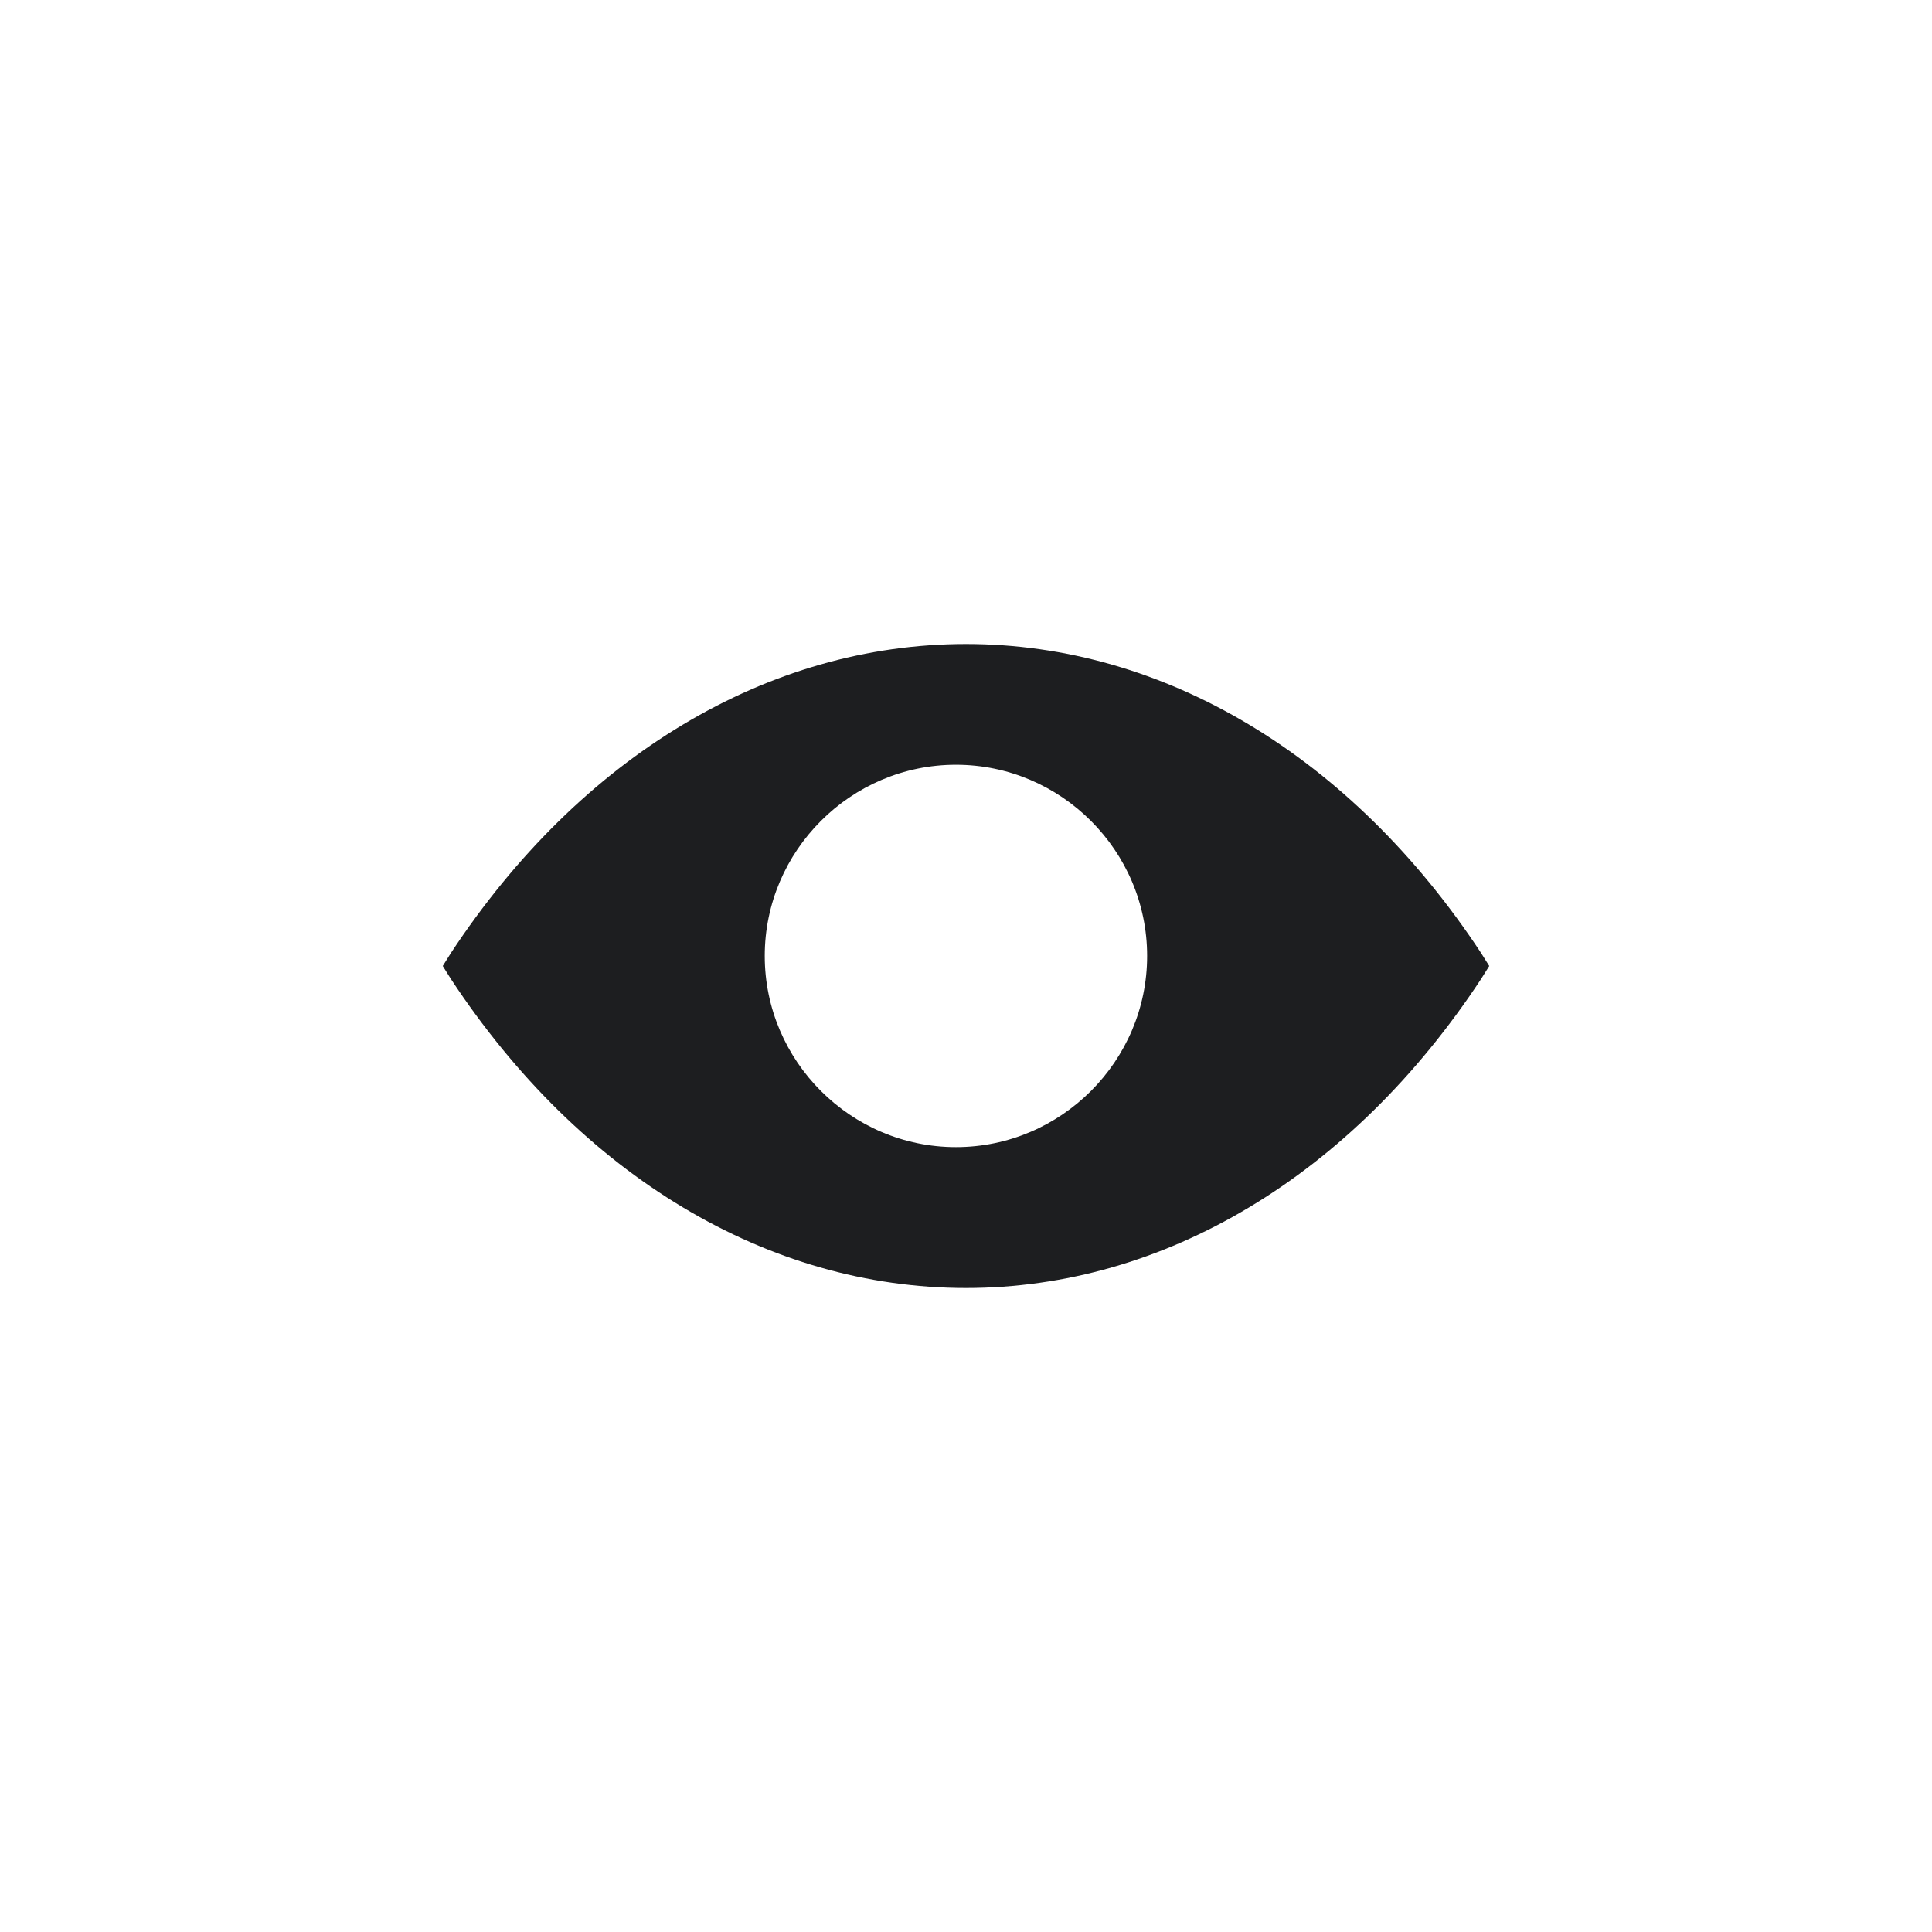
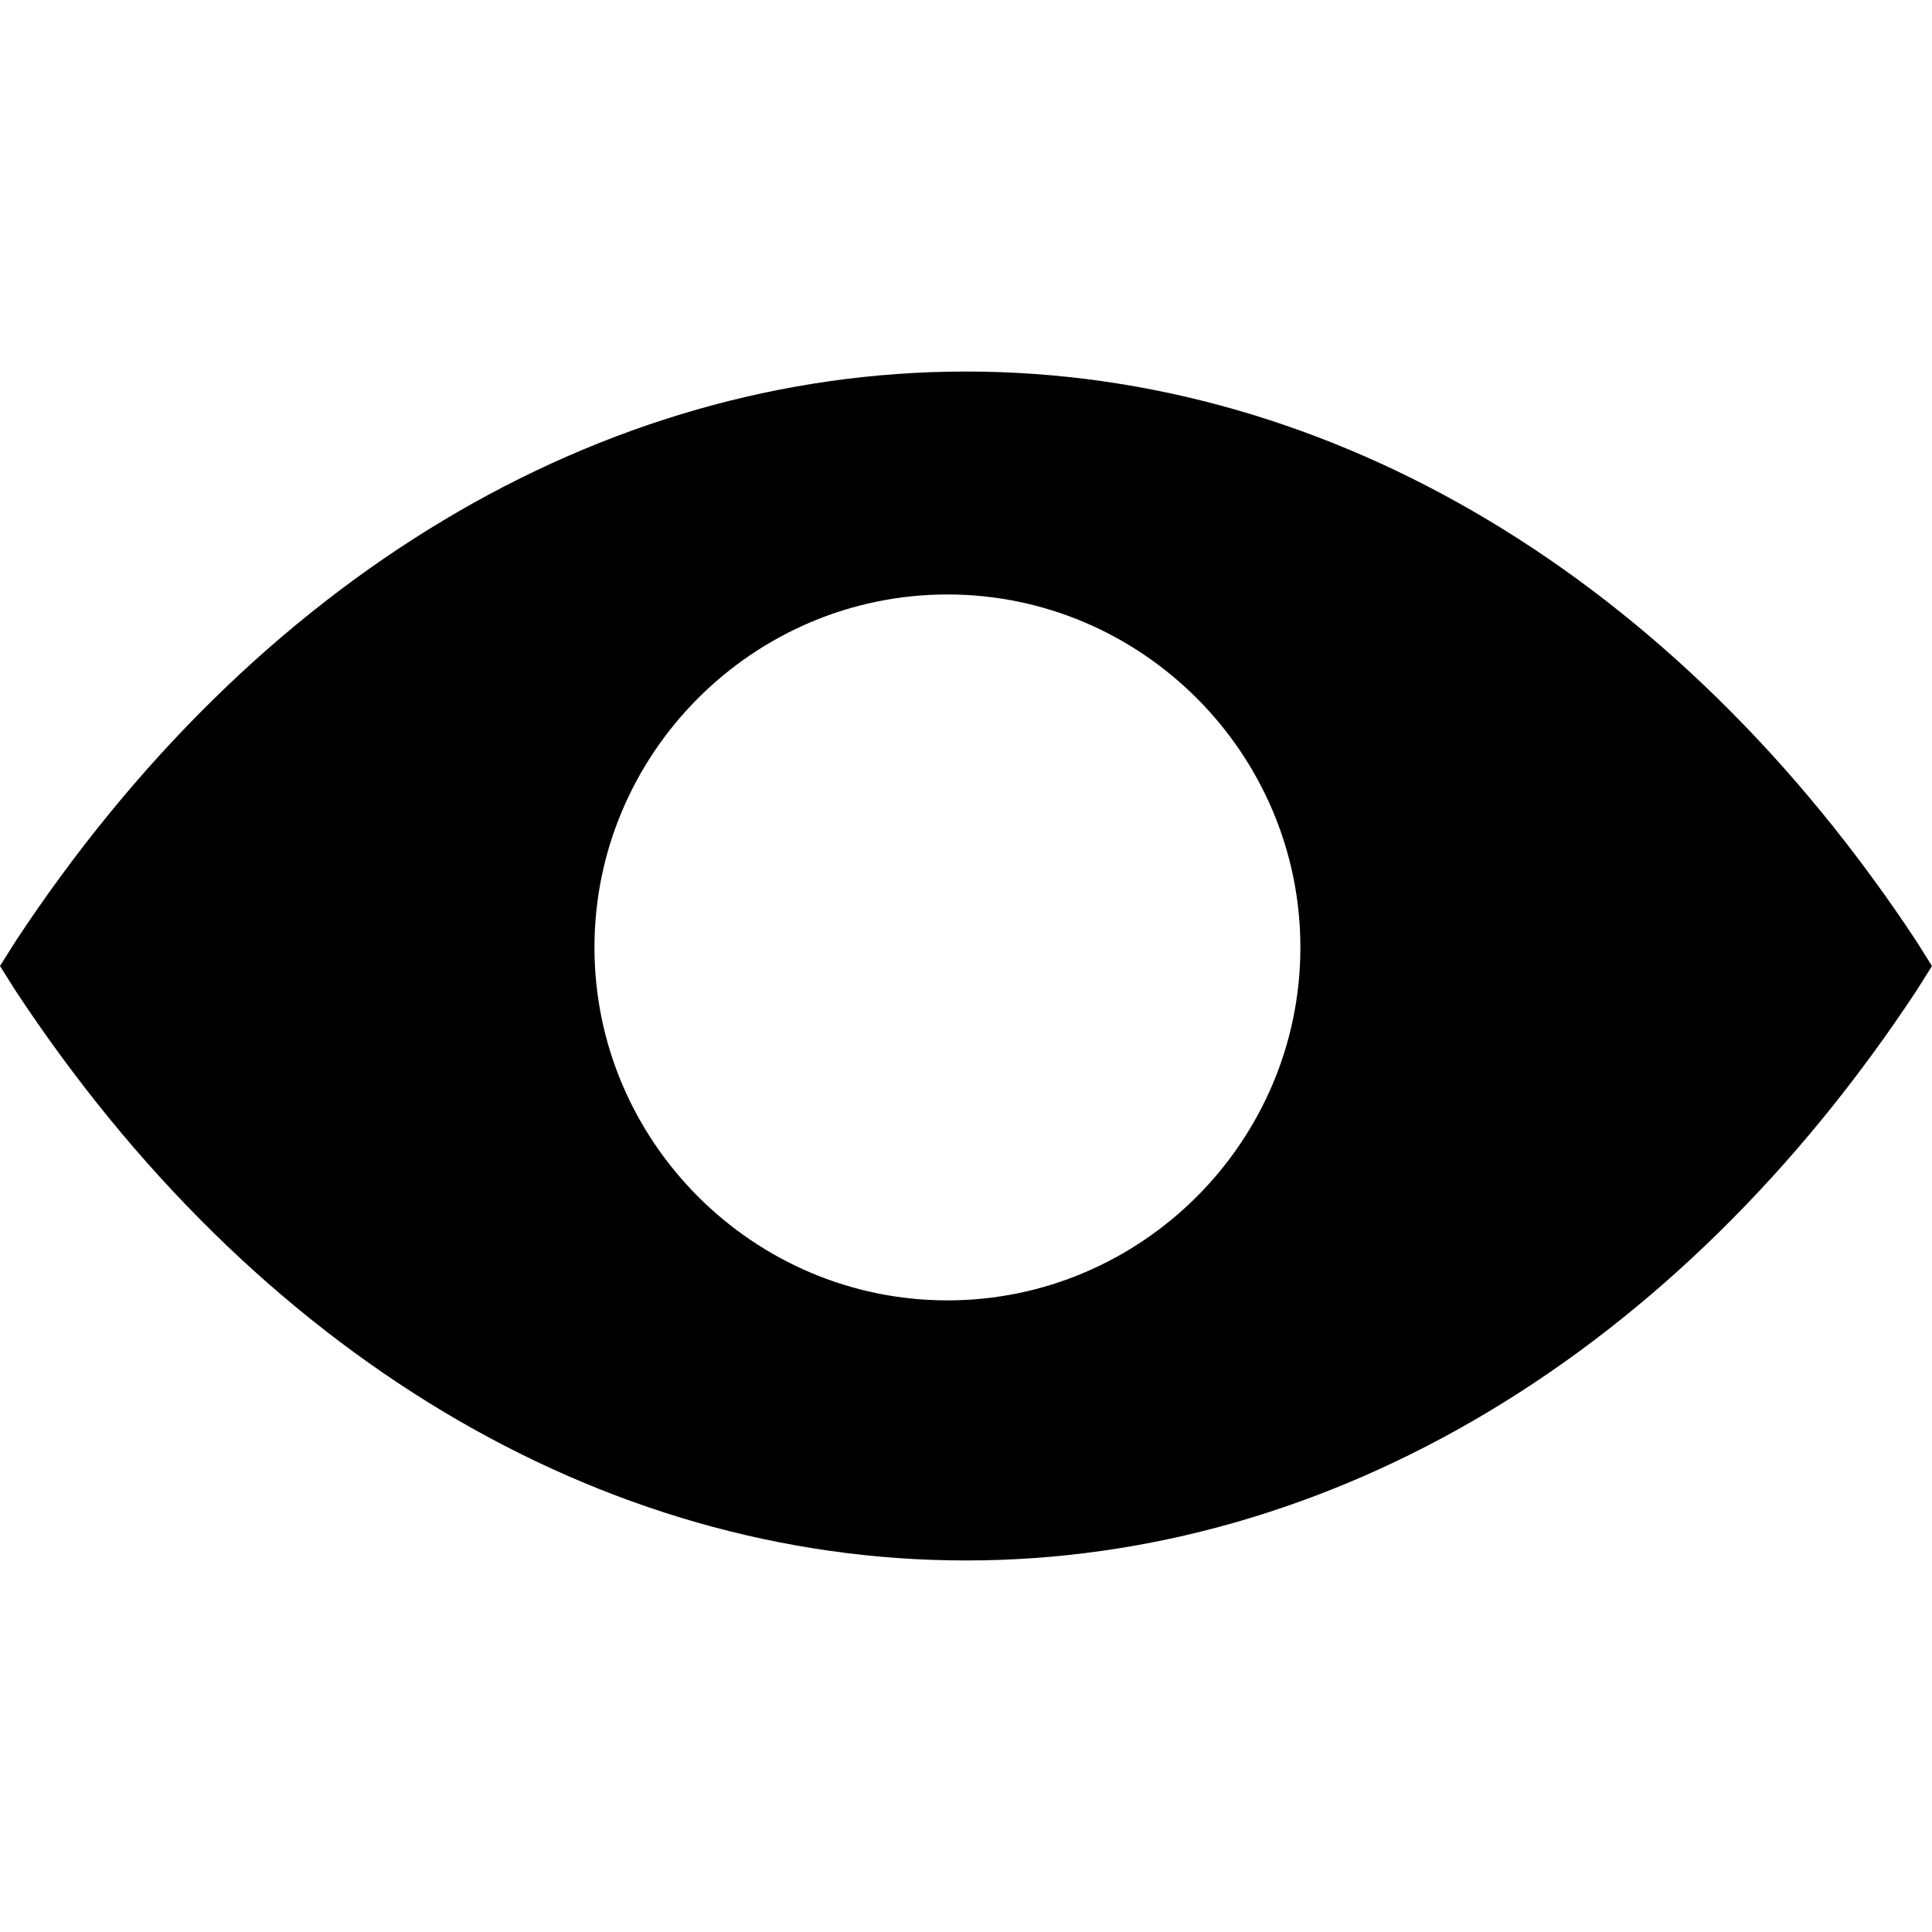
- <svg xmlns="http://www.w3.org/2000/svg" width="96px" height="96px" viewBox="0 0 96 96" version="1.1">
-   <g id="on-display" stroke="none" stroke-width="1" fill="none" fill-rule="evenodd">
-     <path d="M73.59,47.348 C67.149,37.57 57.838,32 48,32 C38.162,32 28.851,37.57 22.41,47.348 L22,48 L22.41,48.652 C28.851,58.43 38.162,64 48,64 C57.838,64 67.149,58.43 73.59,48.652 L74,48 L73.59,47.348 Z M47.5,57 C42.275,57 38,52.725 38,47.5 C38,42.275 42.275,38 47.5,38 C52.725,38 57,42.275 57,47.5 C57,52.725 52.725,57 47.5,57 Z" id="Shape" fill="#1D1E20" fill-rule="nonzero" />
+ <svg xmlns="http://www.w3.org/2000/svg" width="52px" height="52px" viewBox="0 0 52 52" version="1.1">
+   <g stroke="none" stroke-width="1" fill="currentColor" transform="translate(-22,-22)">
+     <path d="M 73.59,47.348 C 67.149,37.57 57.838,32 48,32 38.162,32 28.851,37.57 22.41,47.348 L 22,48 22.41,48.652 C 28.851,58.43 38.162,64 48,64 57.838,64 67.149,58.43 73.59,48.652 L 74,48 73.59,47.348 Z M 47.5,57 C 42.275,57 38,52.725 38,47.5 38,42.275 42.275,38 47.5,38 c 5.225,0 9.5,4.275 9.5,9.5 0,5.225 -4.275,9.5 -9.5,9.5 z" />
  </g>
</svg>
